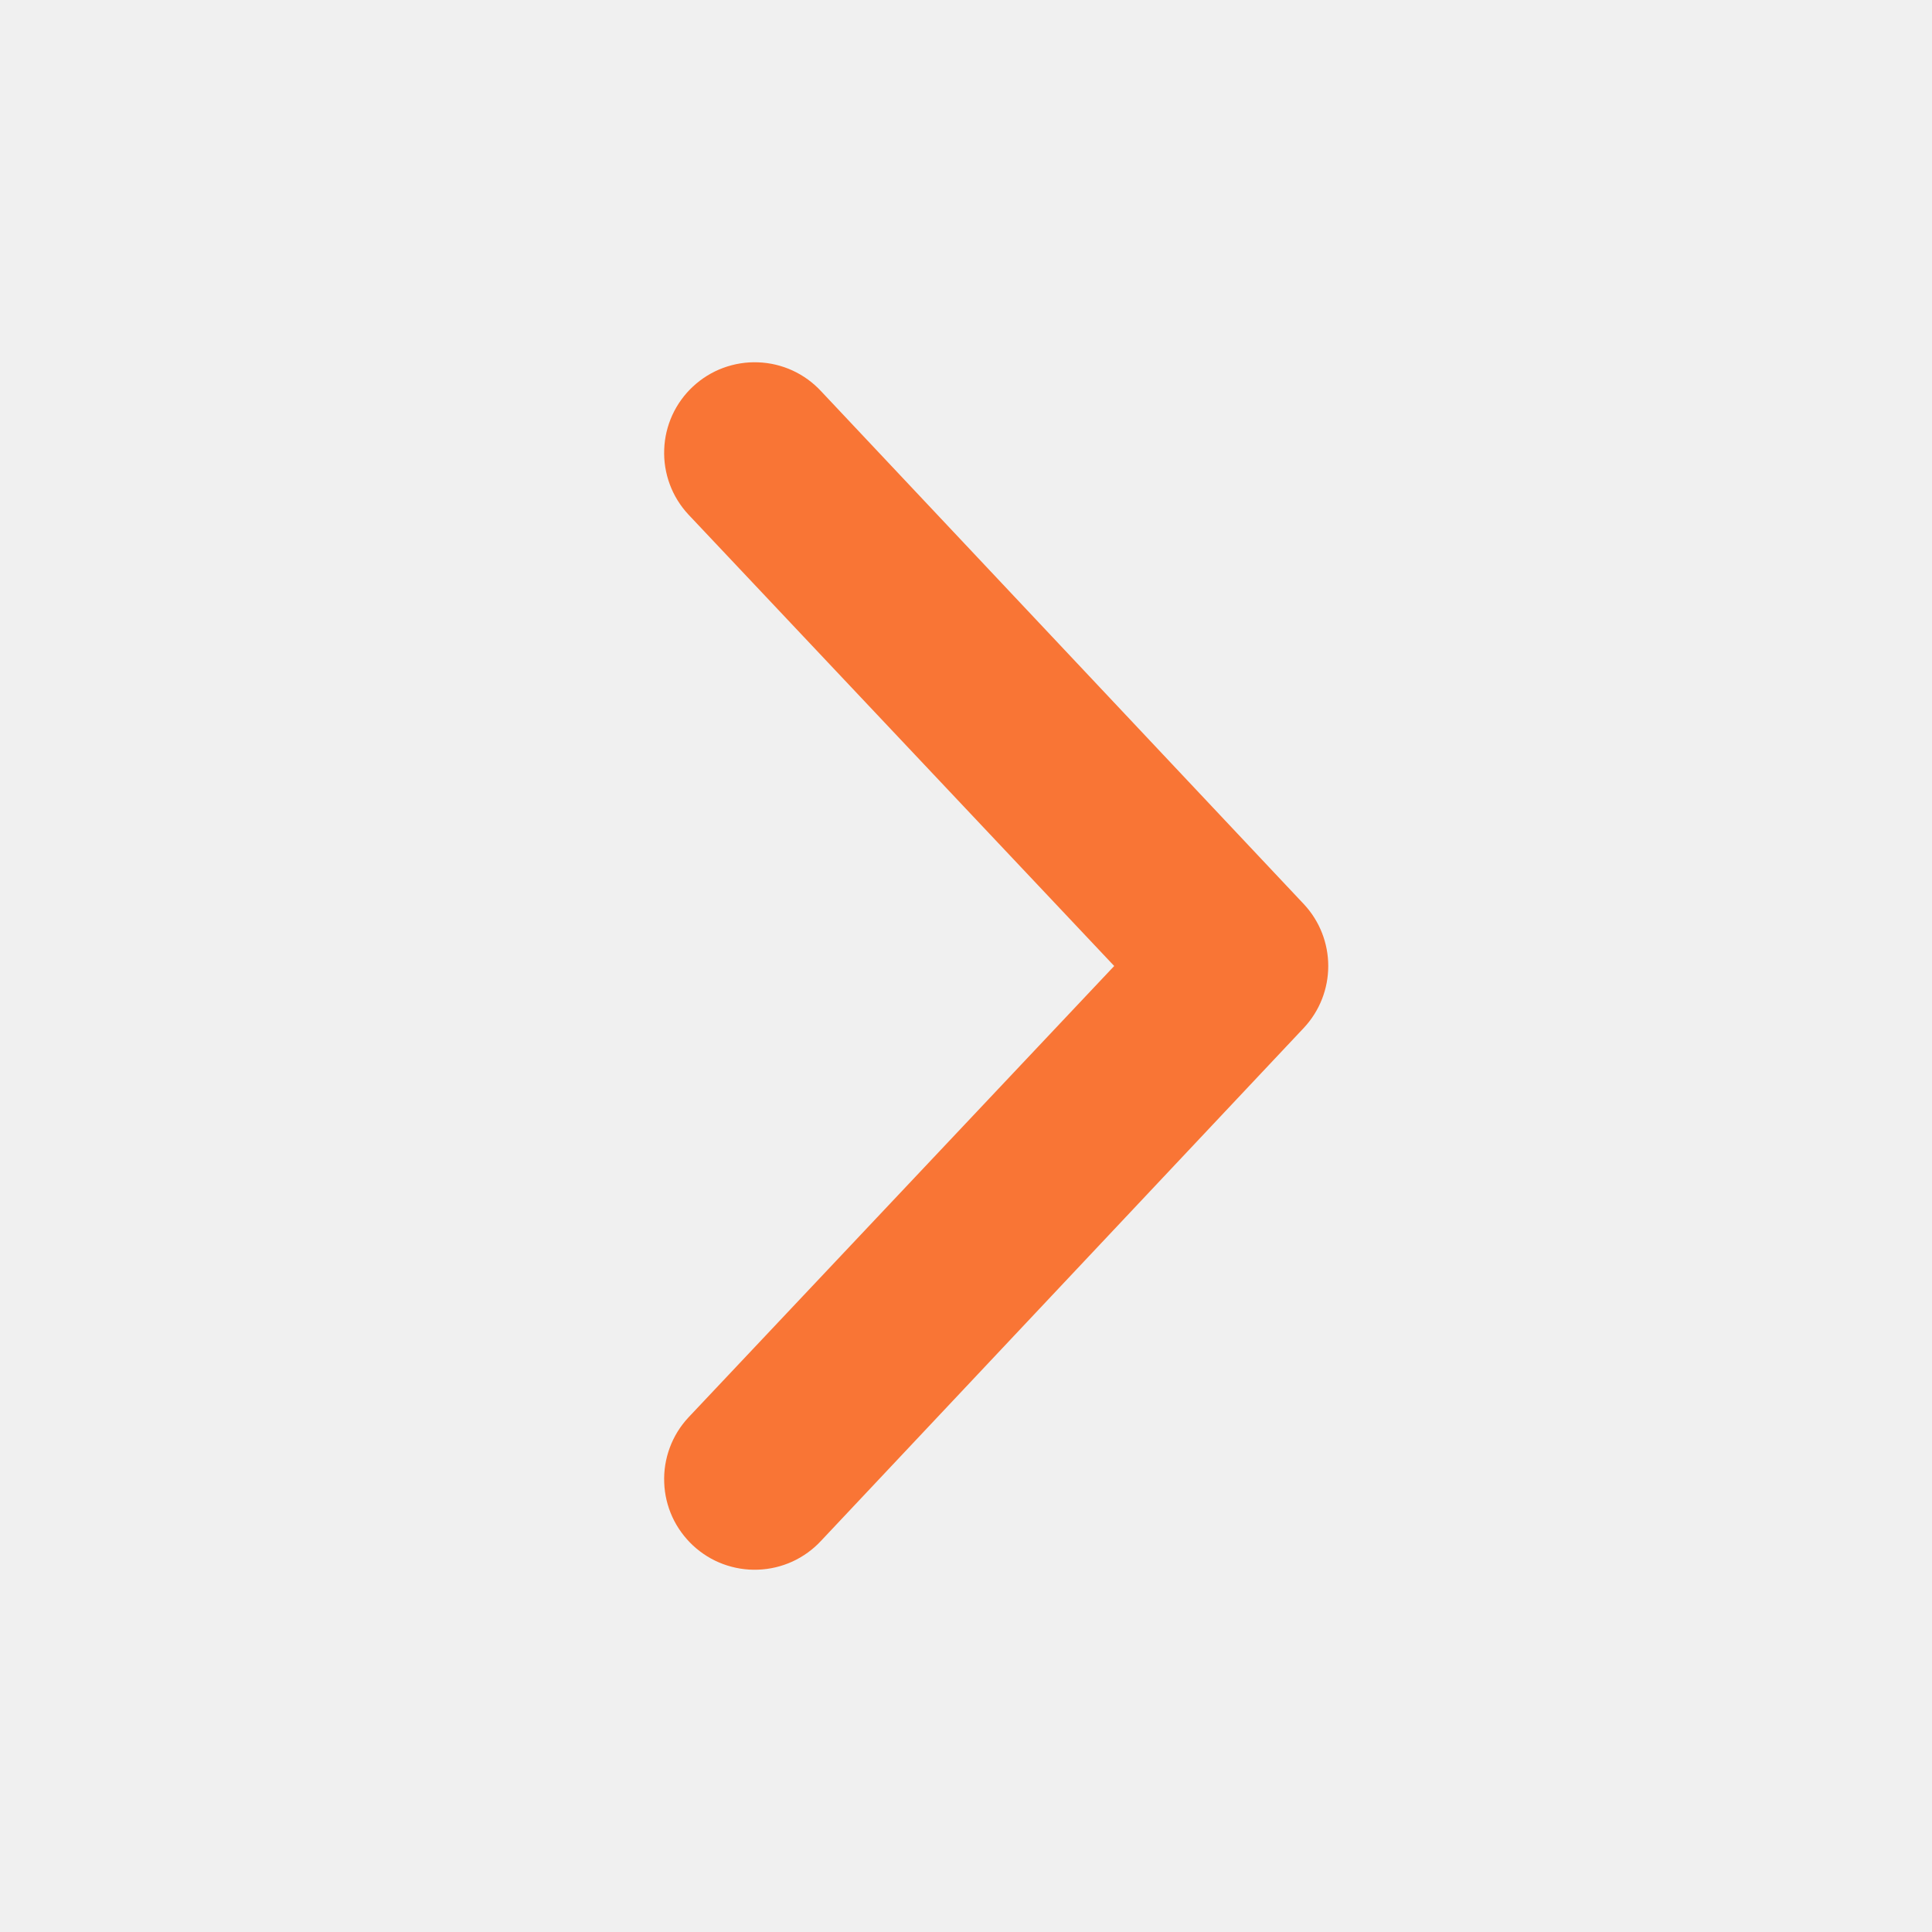
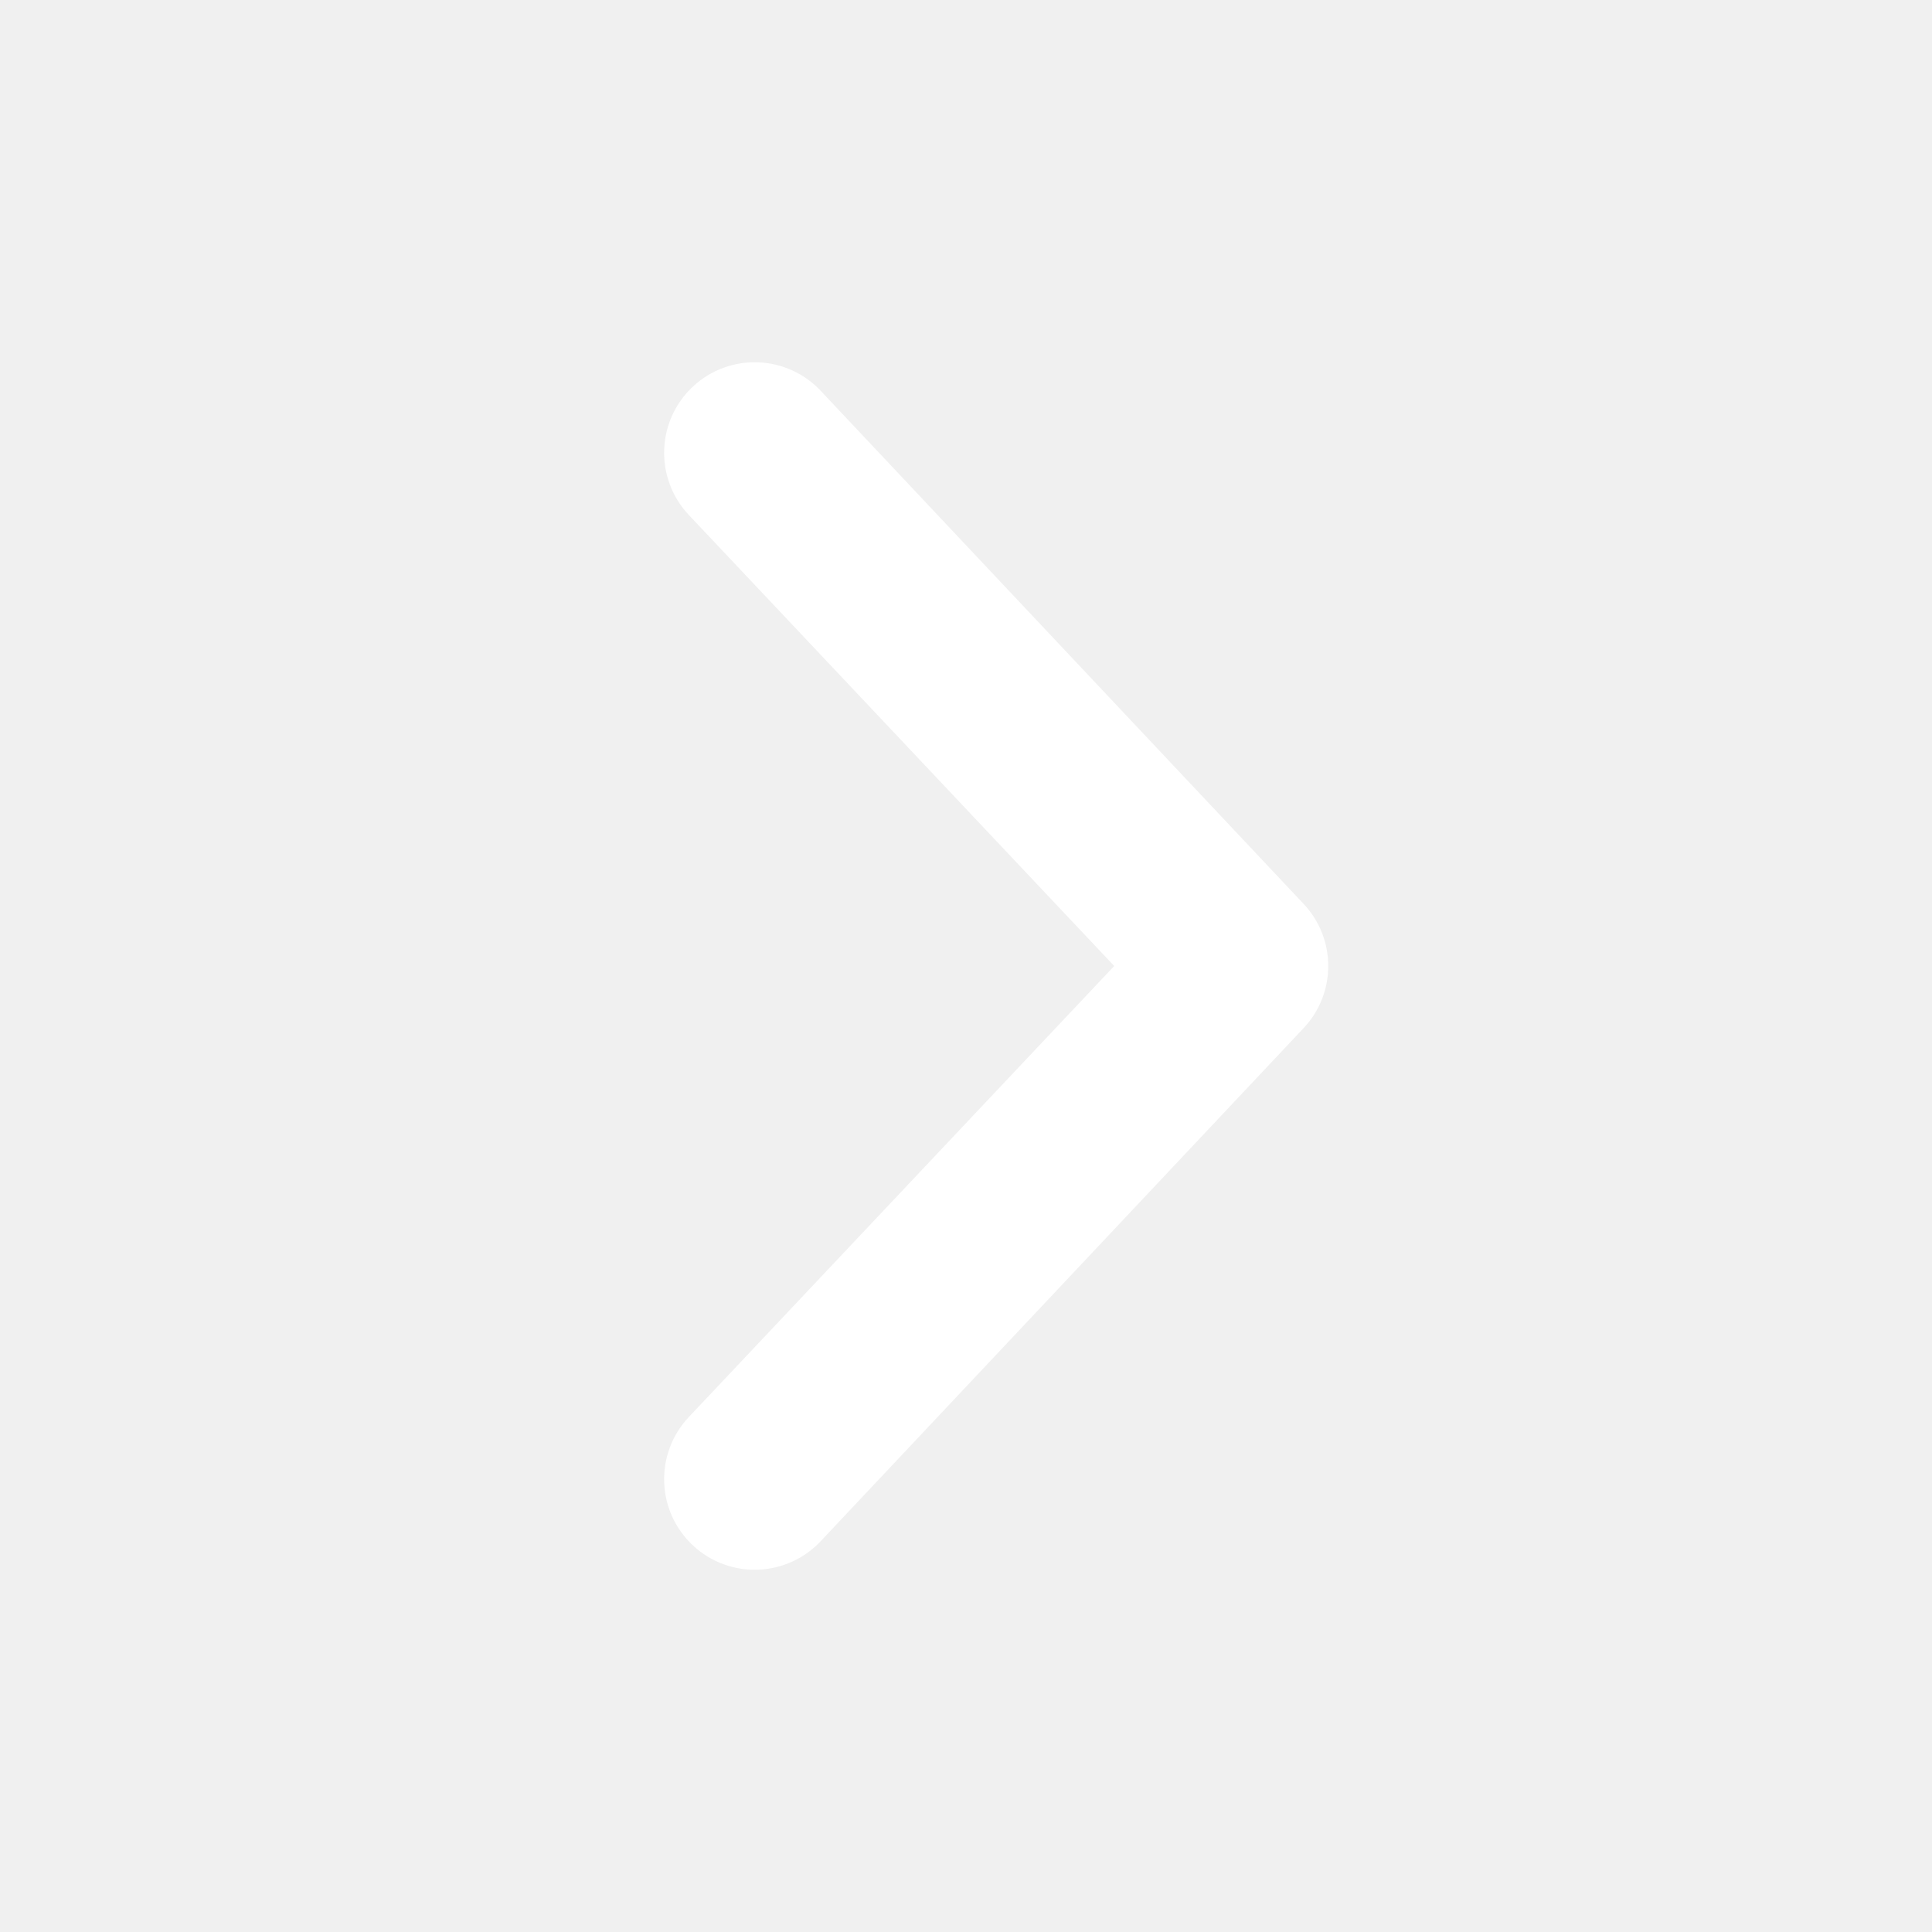
<svg xmlns="http://www.w3.org/2000/svg" width="24" height="24" viewBox="0 0 24 24" fill="none">
-   <path d="M8.61 4.8C8.502 4.9 8.414 5.021 8.352 5.156C8.291 5.29 8.256 5.435 8.251 5.583C8.245 5.73 8.269 5.878 8.32 6.016C8.371 6.155 8.45 6.282 8.55 6.39L13.841 12L8.55 17.61C8.45 17.718 8.371 17.845 8.32 17.984C8.269 18.122 8.245 18.27 8.251 18.417C8.256 18.565 8.291 18.71 8.352 18.844C8.414 18.979 8.502 19.099 8.61 19.2C8.718 19.3 8.845 19.379 8.984 19.43C9.122 19.481 9.27 19.505 9.417 19.499C9.565 19.494 9.71 19.459 9.844 19.398C9.979 19.336 10.1 19.248 10.2 19.14L16.2 12.765C16.393 12.557 16.5 12.284 16.5 12C16.5 11.716 16.393 11.443 16.2 11.235L10.2 4.86C10.1 4.752 9.979 4.664 9.844 4.602C9.71 4.541 9.565 4.506 9.417 4.501C9.27 4.495 9.122 4.519 8.984 4.57C8.845 4.621 8.718 4.7 8.61 4.8Z" fill="#F97535" />
+   <path d="M8.61 4.8C8.502 4.9 8.414 5.021 8.352 5.156C8.291 5.29 8.256 5.435 8.251 5.583C8.245 5.73 8.269 5.878 8.32 6.016C8.371 6.155 8.45 6.282 8.55 6.39L13.841 12L8.55 17.61C8.45 17.718 8.371 17.845 8.32 17.984C8.269 18.122 8.245 18.27 8.251 18.417C8.256 18.565 8.291 18.71 8.352 18.844C8.414 18.979 8.502 19.099 8.61 19.2C8.718 19.3 8.845 19.379 8.984 19.43C9.122 19.481 9.27 19.505 9.417 19.499C9.565 19.494 9.71 19.459 9.844 19.398C9.979 19.336 10.1 19.248 10.2 19.14L16.2 12.765C16.393 12.557 16.5 12.284 16.5 12C16.5 11.716 16.393 11.443 16.2 11.235L10.2 4.86C10.1 4.752 9.979 4.664 9.844 4.602C9.71 4.541 9.565 4.506 9.417 4.501C9.27 4.495 9.122 4.519 8.984 4.57C8.845 4.621 8.718 4.7 8.61 4.8Z" fill="white" />
</svg>
